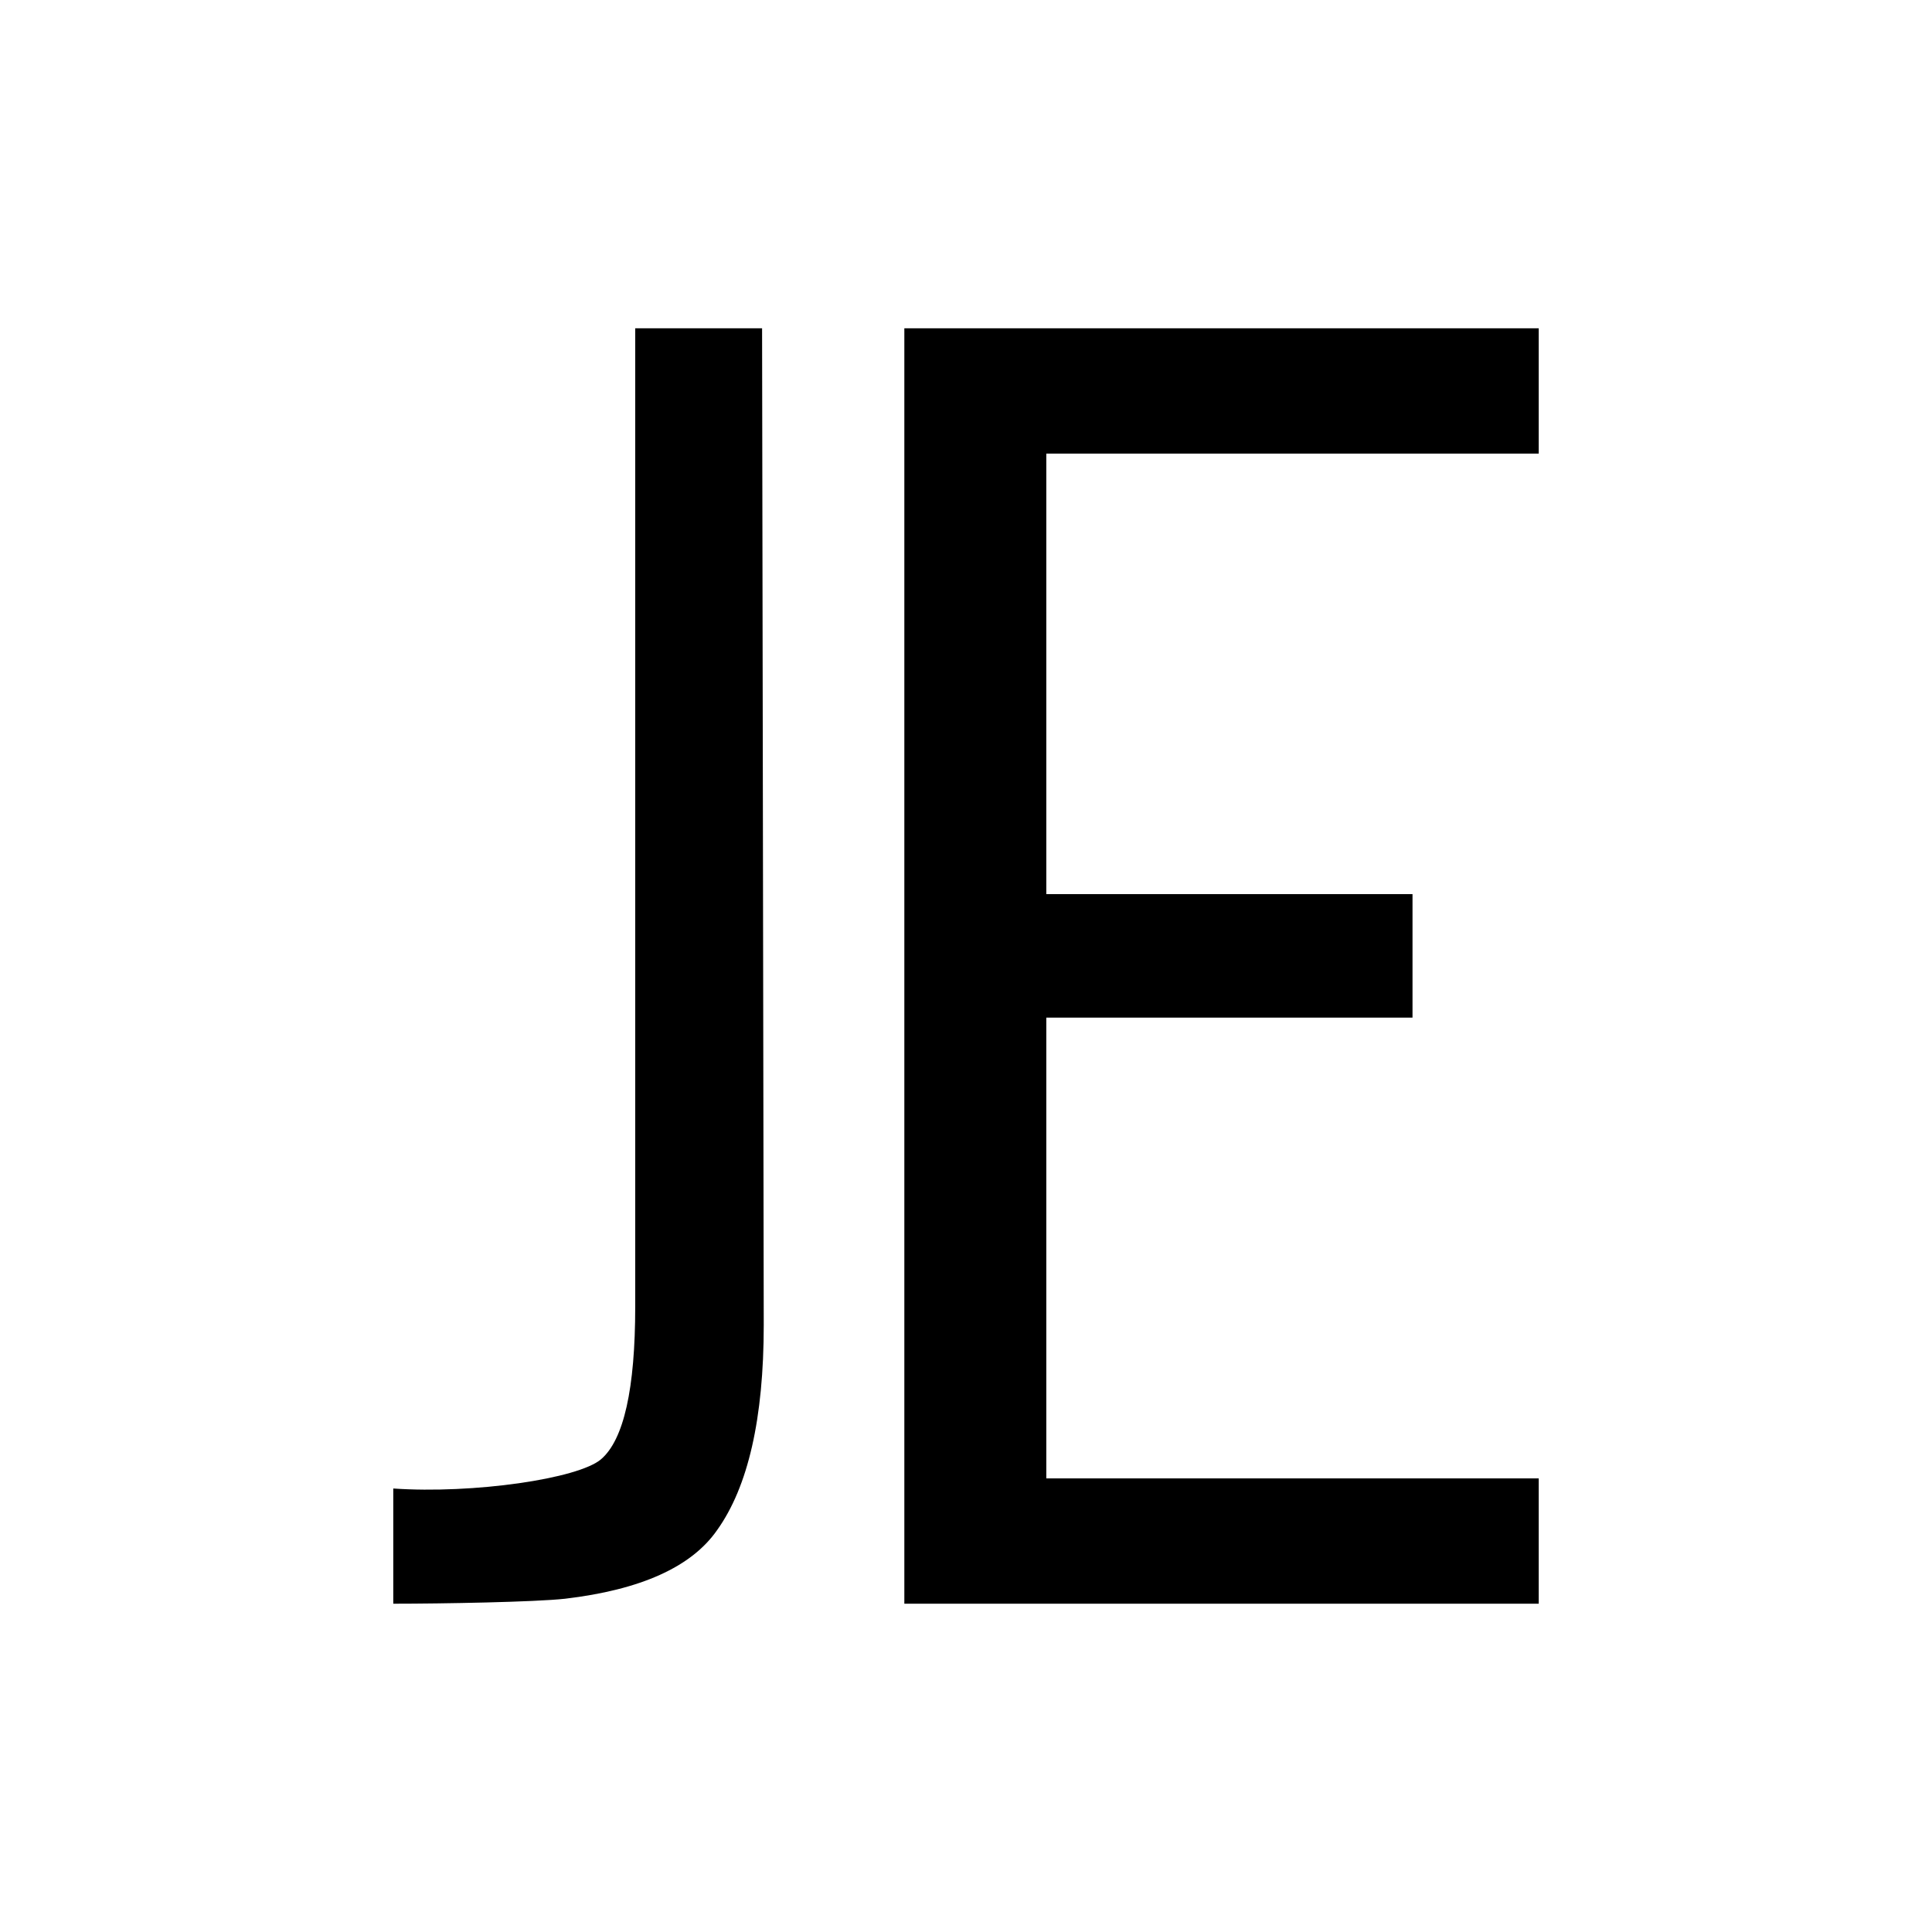
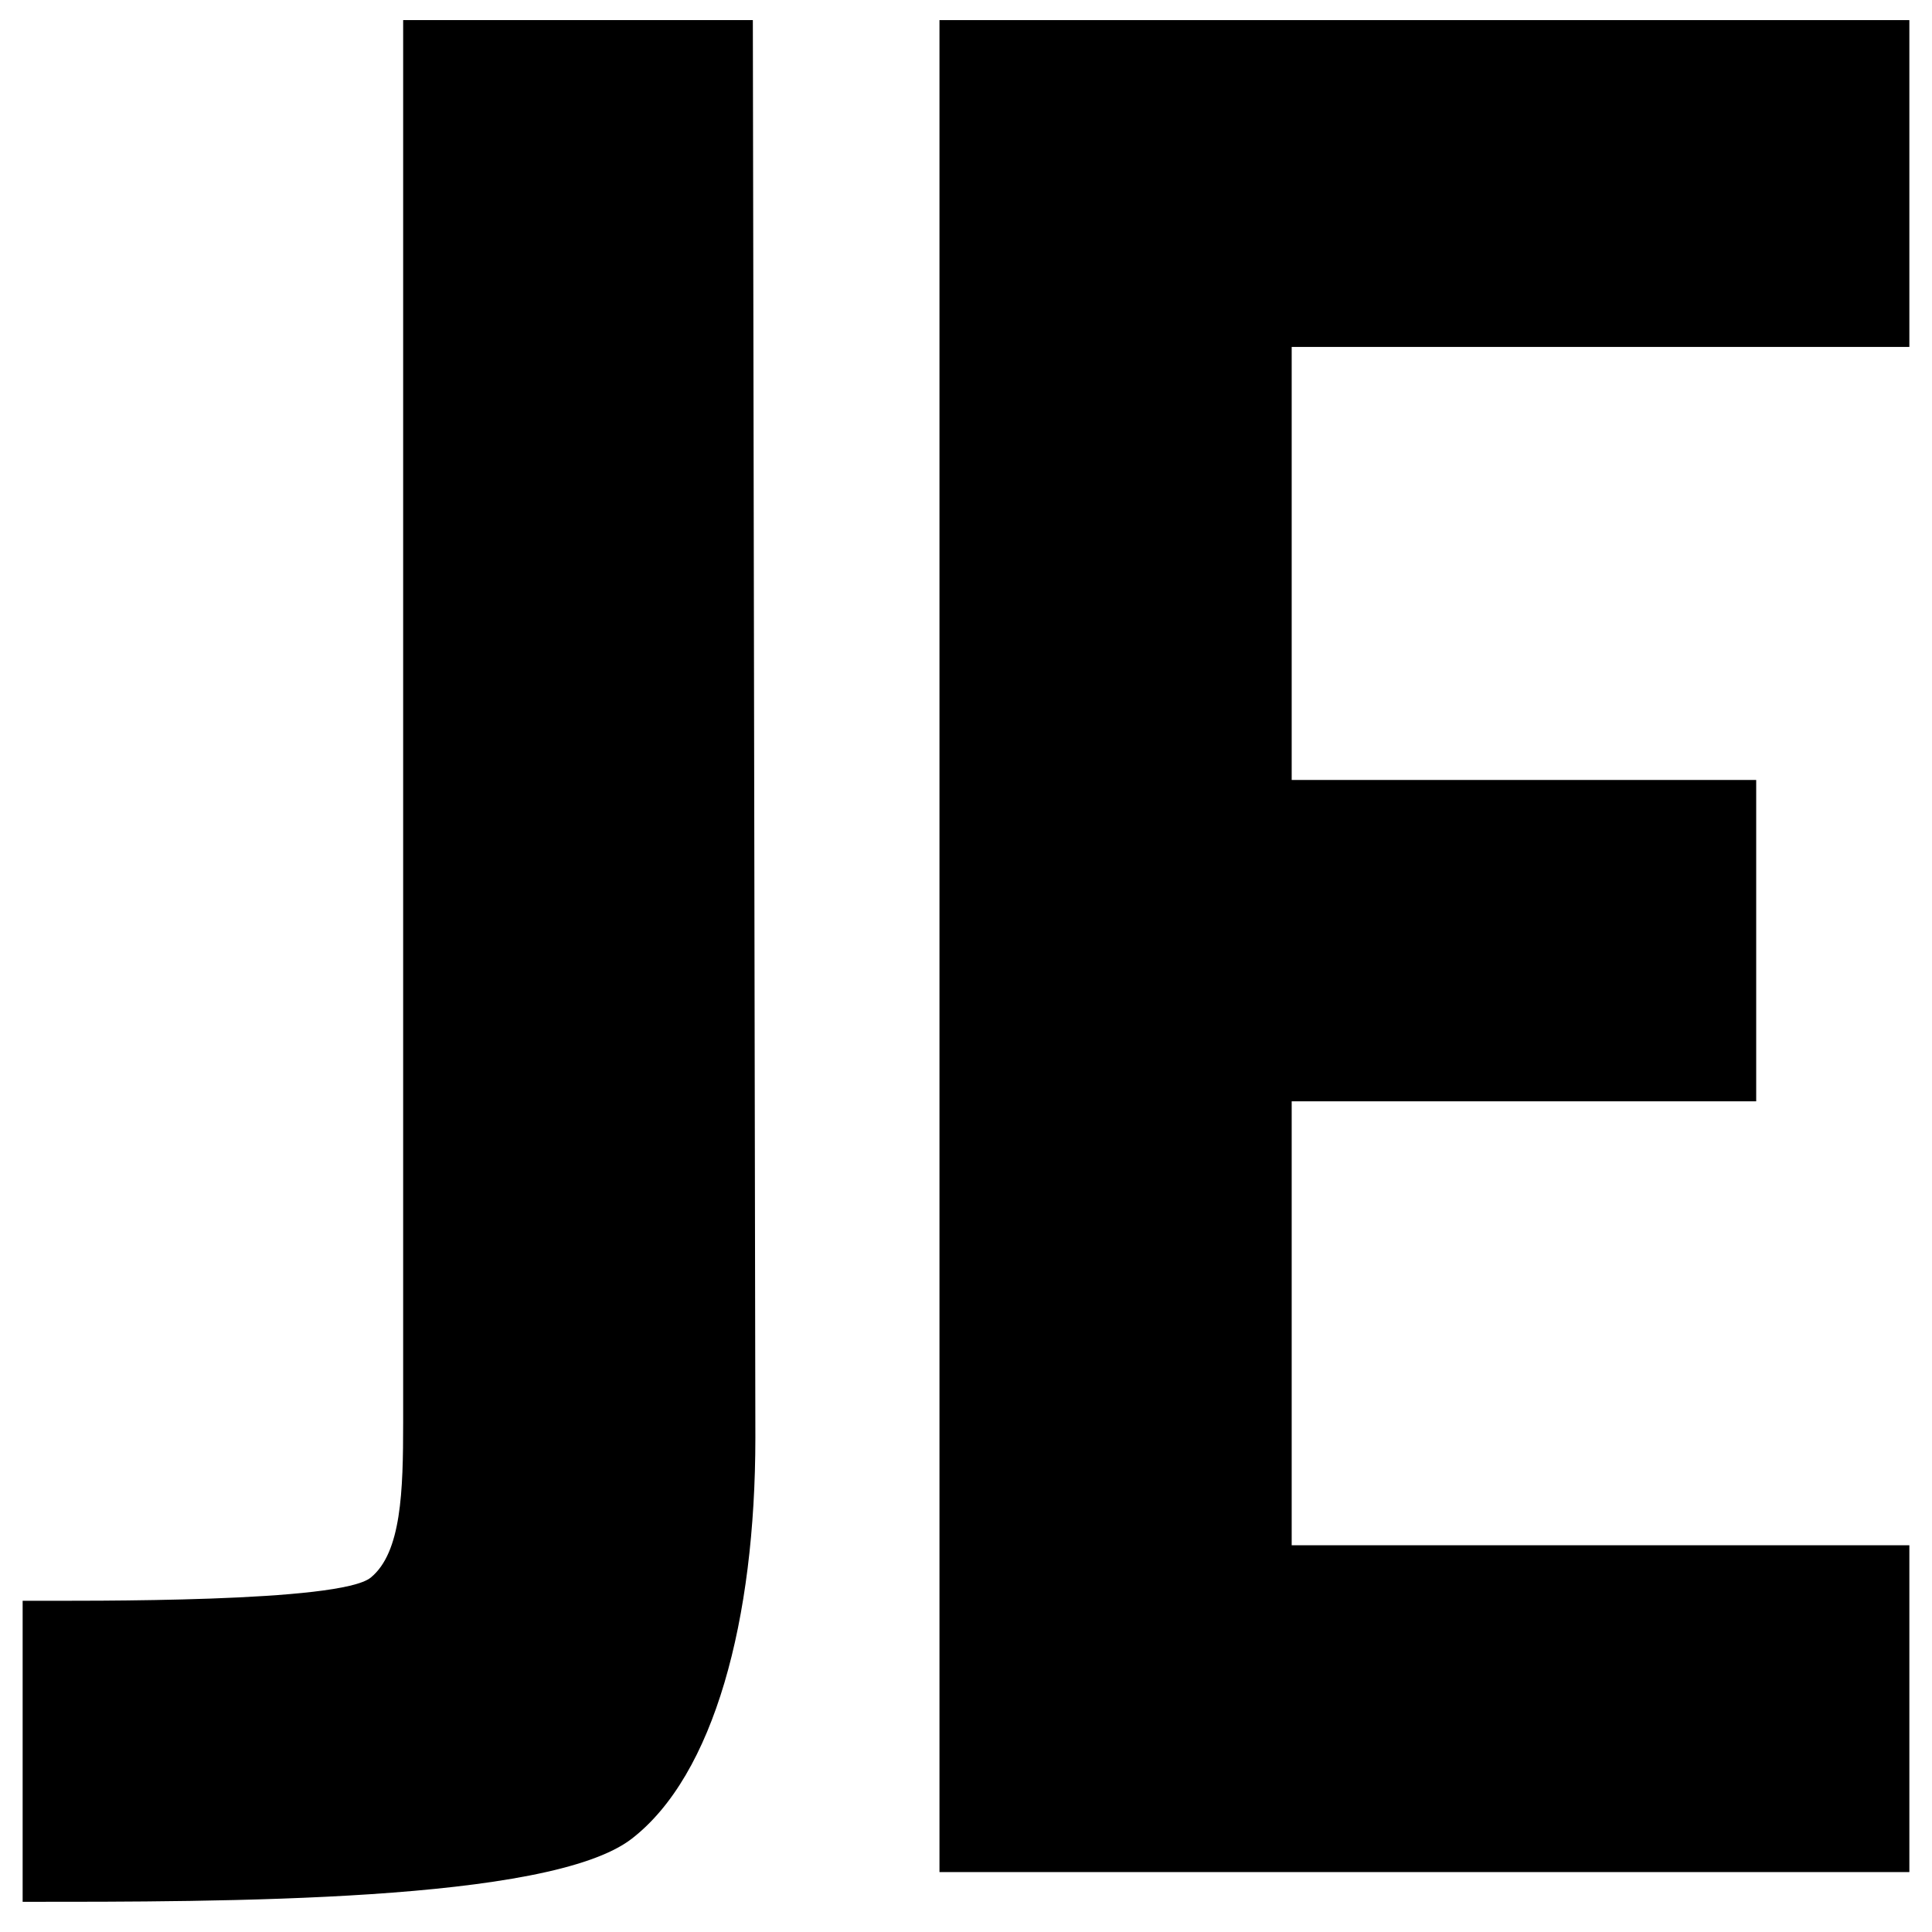
<svg xmlns="http://www.w3.org/2000/svg" version="1.1" id="Layer_1" x="0px" y="0px" viewBox="0 0 512 512" style="enable-background:new 0 0 512 512;" xml:space="preserve">
  <g>
-     <path d="M239.66,425V87h168.12v33.21h-130.5v116.74h97.05v32.73h-97.05v122.11h130.5V425H239.66z" />
-     <g>
-       <path d="M104.22,425v-30.53c21.23,1.46,49-2.58,55.05-7.74c6.04-5.16,9.07-18.65,9.07-40.48V87h33.62l0.44,264.12 c0,24.78-4.14,42.91-12.39,54.42c-6.79,9.73-20.21,15.77-40.26,18.14C141.79,424.56,117.19,425,104.22,425z" />
-     </g>
+     <path d="M6,504v-79.78c18.03,0,84.14,0.5,92.26-6.15s8.58-22.88,8.58-41.06V5.33h92.67L200.18,381   c0,48.32-10.94,89.47-32.81,106.32C145.5,504.16,58.76,504,6,504z" />
+     <path d="M248.97,496.12V5.33H506v86.61H342.31V206.7h123.1v85.16h-123.1v117.65H506v86.61H248.97z" />
  </g>
</svg>
